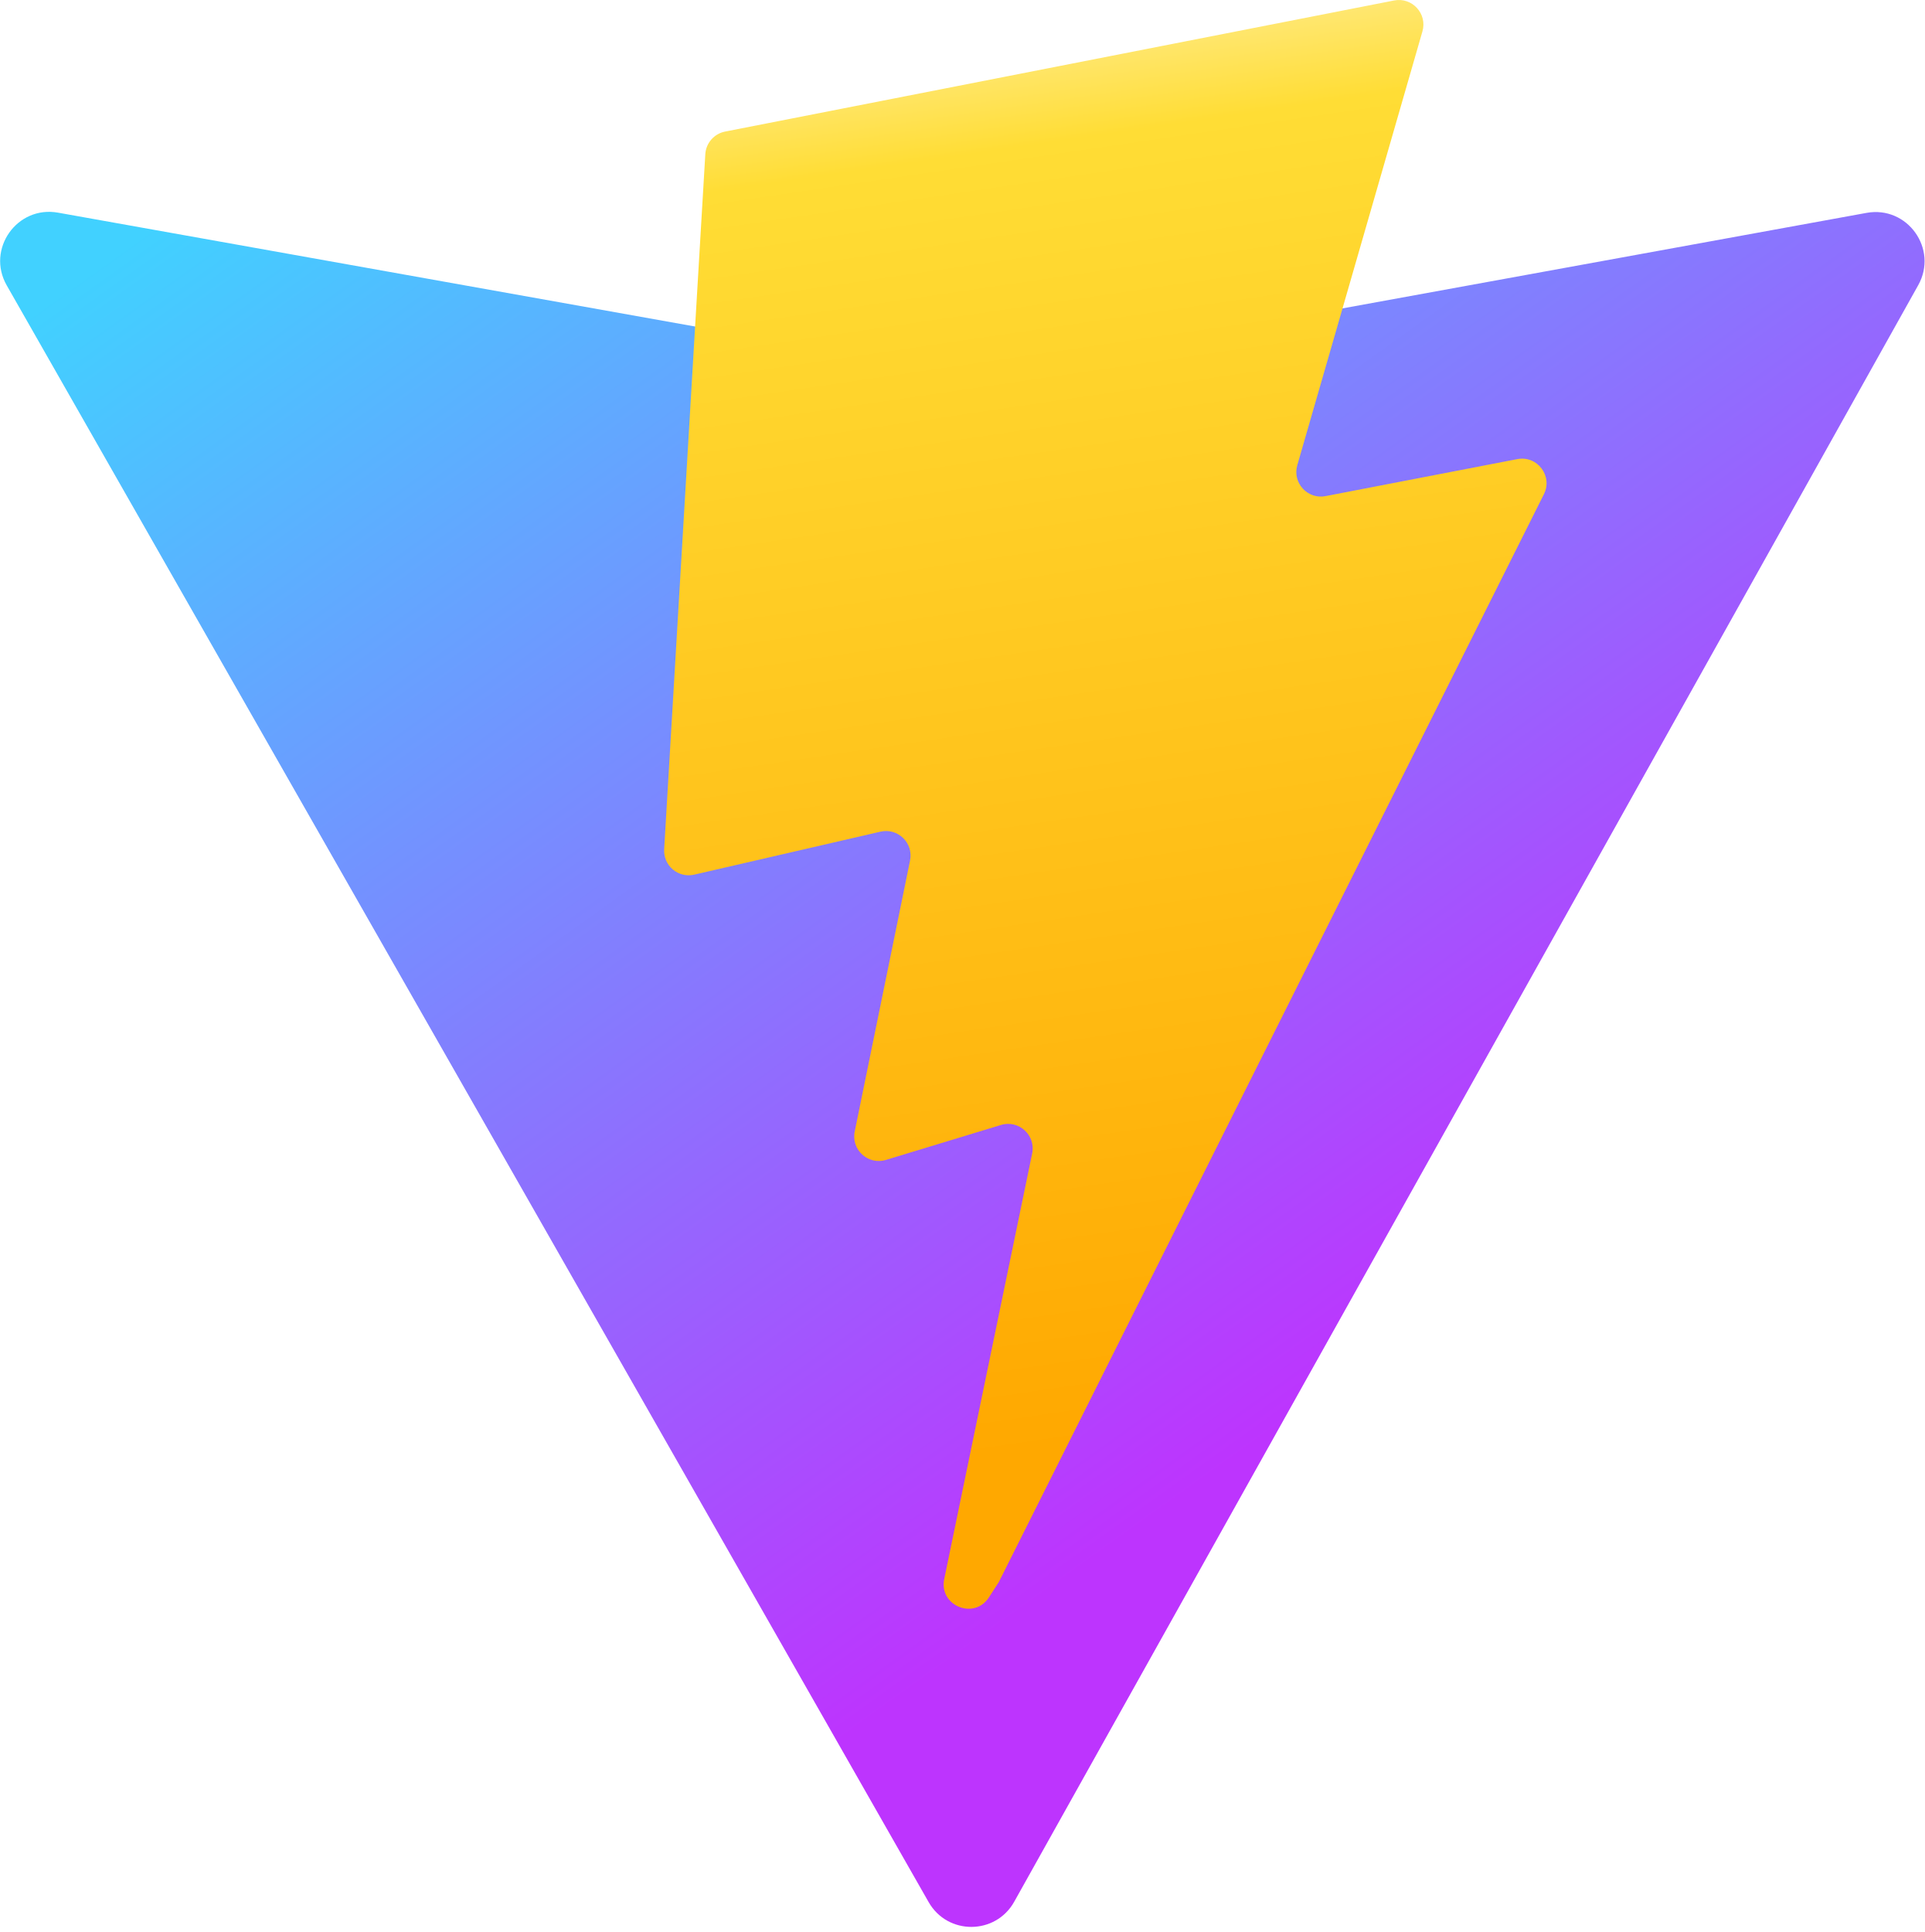
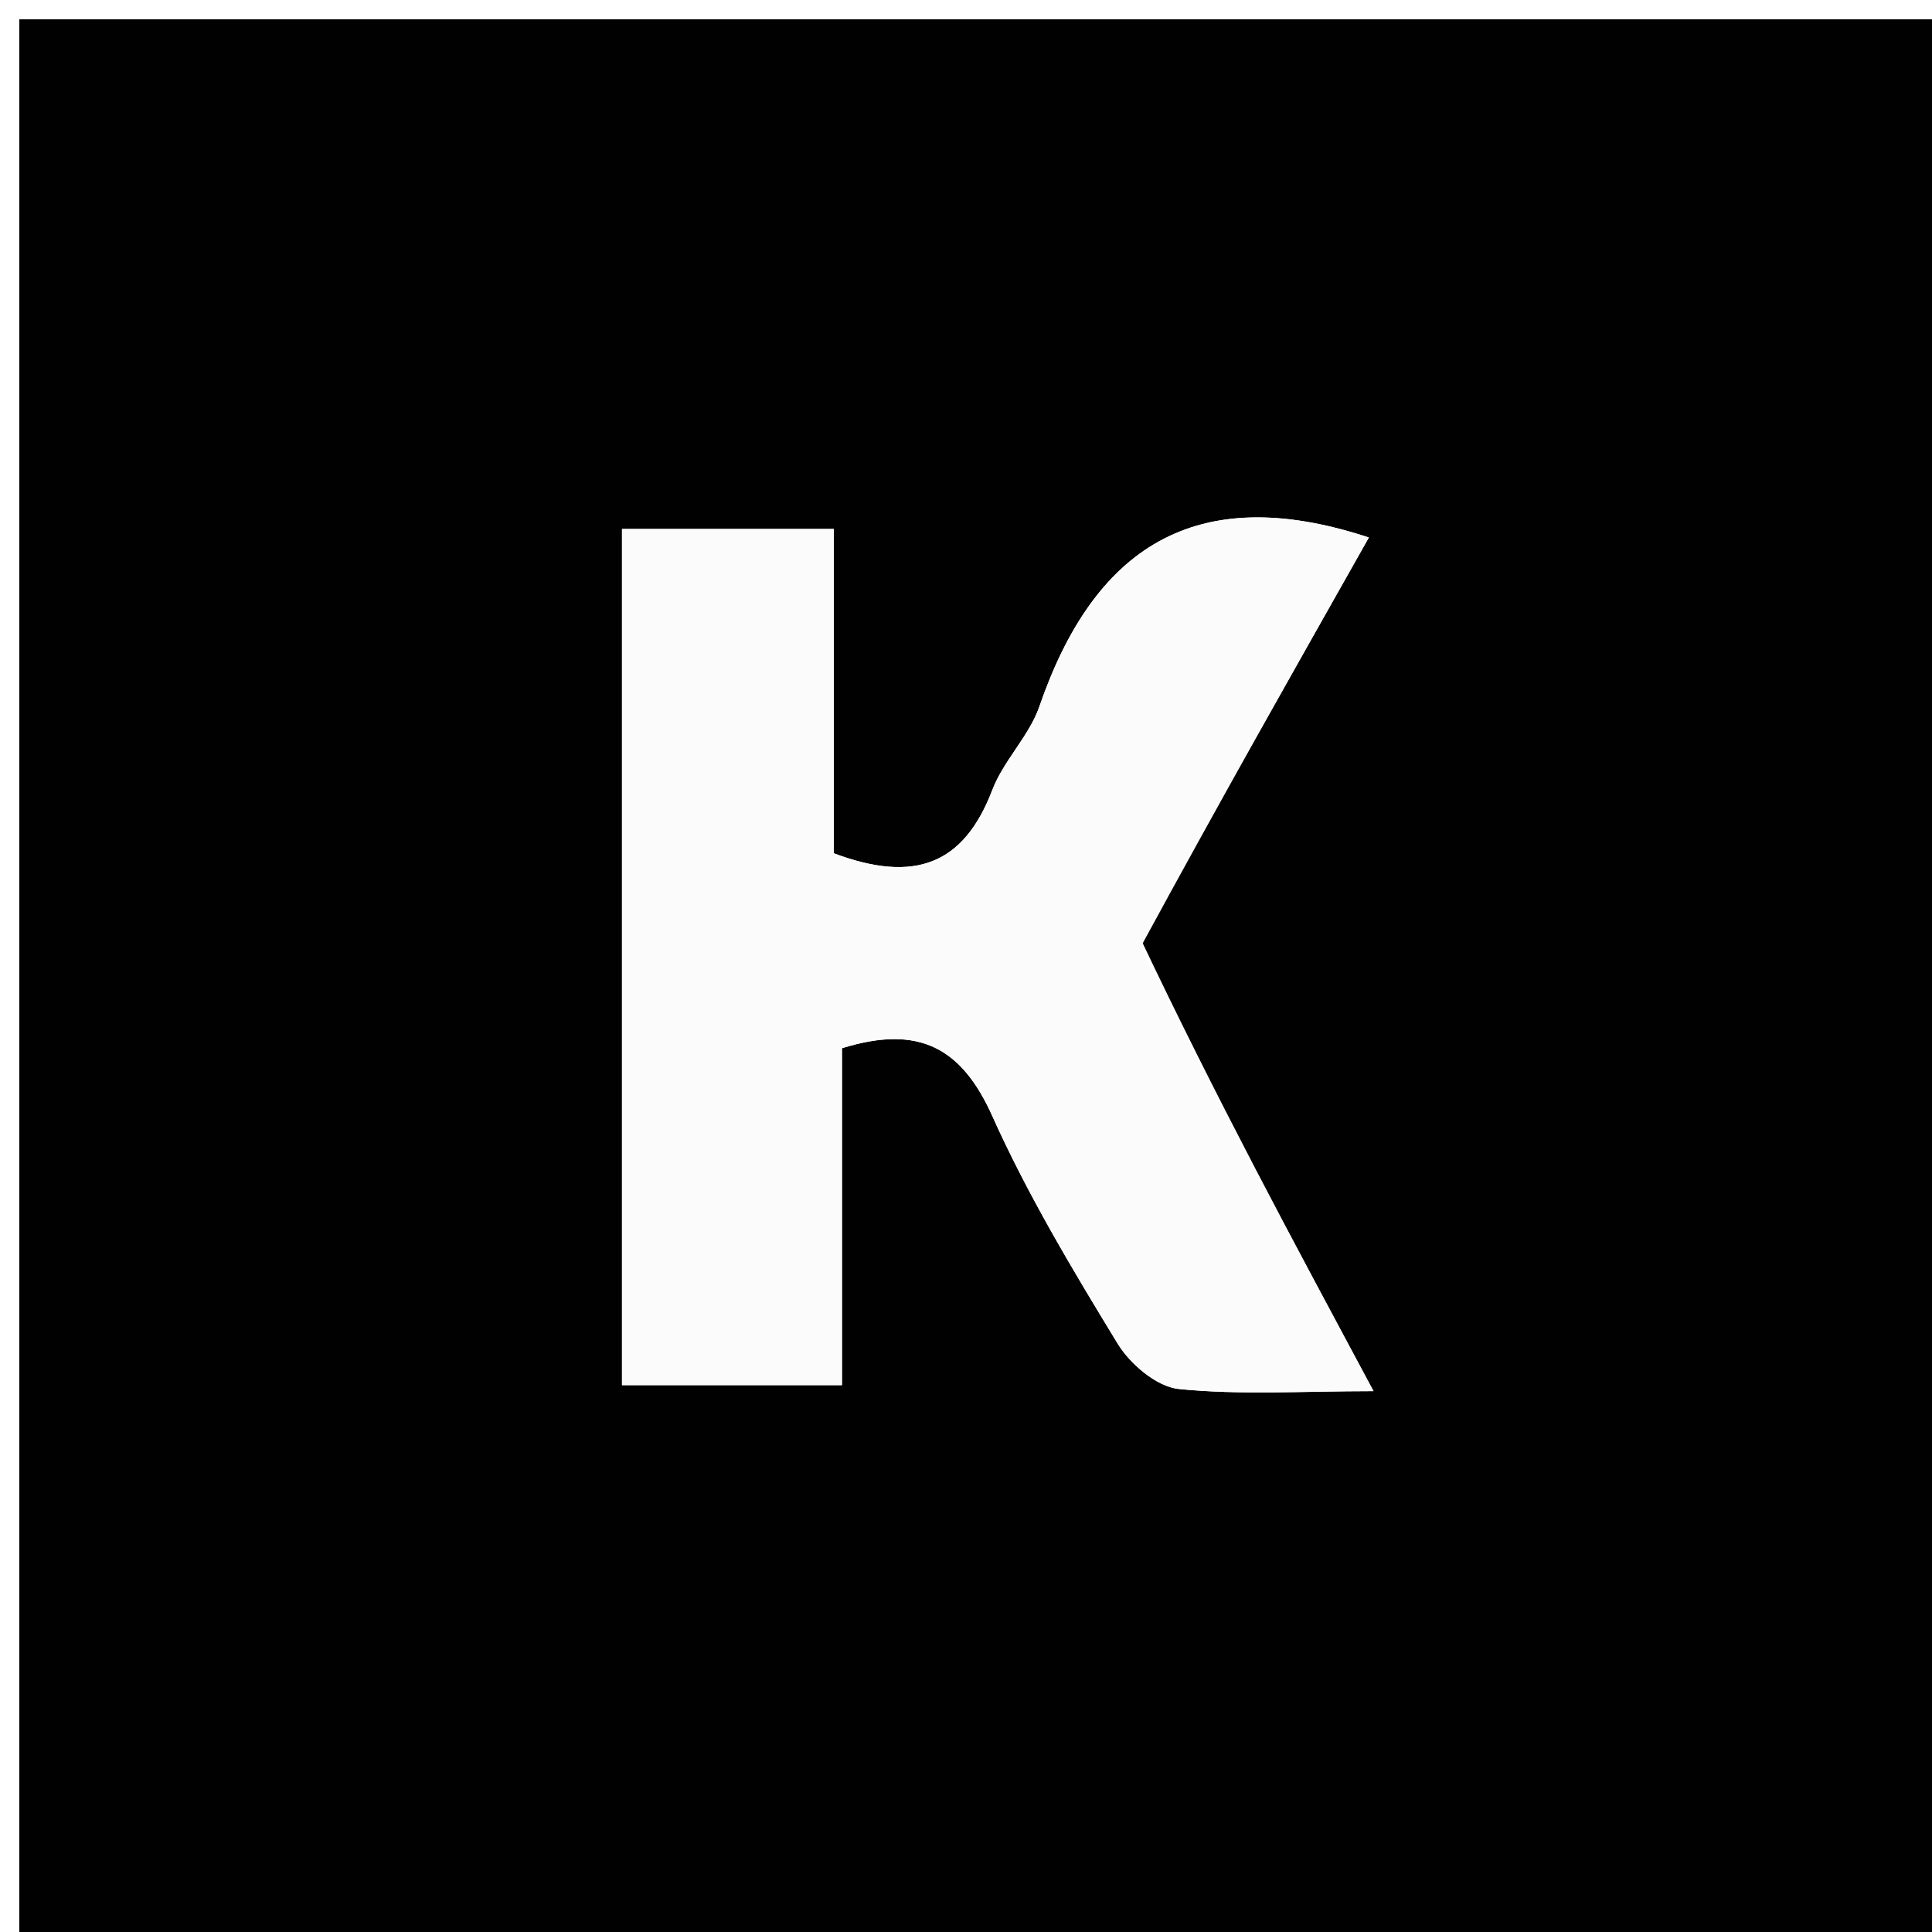
- <svg xmlns="http://www.w3.org/2000/svg" aria-hidden="true" role="img" class="iconify iconify--logos" width="31.88" height="32" preserveAspectRatio="xMidYMid meet" viewBox="0 0 256 257">
-   <defs>
-     <linearGradient id="IconifyId1813088fe1fbc01fb466" x1="-.828%" x2="57.636%" y1="7.652%" y2="78.411%">
-       <stop offset="0%" stop-color="#41D1FF" />
-       <stop offset="100%" stop-color="#BD34FE" />
-     </linearGradient>
-     <linearGradient id="IconifyId1813088fe1fbc01fb467" x1="43.376%" x2="50.316%" y1="2.242%" y2="89.03%">
-       <stop offset="0%" stop-color="#FFEA83" />
-       <stop offset="8.333%" stop-color="#FFDD35" />
-       <stop offset="100%" stop-color="#FFA800" />
-     </linearGradient>
-   </defs>
-   <path fill="url(#IconifyId1813088fe1fbc01fb466)" d="M255.153 37.938L134.897 252.976c-2.483 4.44-8.862 4.466-11.382.048L.875 37.958c-2.746-4.814 1.371-10.646 6.827-9.67l120.385 21.517a6.537 6.537 0 0 0 2.322-.004l117.867-21.483c5.438-.991 9.574 4.796 6.877 9.62Z" />
-   <path fill="url(#IconifyId1813088fe1fbc01fb467)" d="M185.432.063L96.44 17.501a3.268 3.268 0 0 0-2.634 3.014l-5.474 92.456a3.268 3.268 0 0 0 3.997 3.378l24.777-5.718c2.318-.535 4.413 1.507 3.936 3.838l-7.361 36.047c-.495 2.426 1.782 4.5 4.151 3.78l15.304-4.649c2.372-.72 4.652 1.36 4.15 3.788l-11.698 56.621c-.732 3.542 3.979 5.473 5.943 2.437l1.313-2.028l72.516-144.72c1.215-2.423-.88-5.186-3.54-4.672l-25.505 4.922c-2.396.462-4.435-1.77-3.759-4.114l16.646-57.705c.677-2.35-1.37-4.583-3.769-4.113Z" />
+ <svg xmlns="http://www.w3.org/2000/svg" version="1.1" id="Layer_1" x="0px" y="0px" width="100%" viewBox="0 0 100 100" enable-background="new 0 0 100 100" xml:space="preserve">
+   <path fill="#010101" opacity="1" stroke="none" d=" M55,101   C36.667,101 18.833,101 1,101   C1,67.667 1,34.333 1,1   C34.333,1 67.667,1 101,1   C101,34.333 101,67.667 101,101   C85.833,101 70.667,101 55,101  M59.075,48.671   C63.042,41.648 67.009,34.624 70.852,27.821   C61.797,24.832 56.599,28.442 53.801,36.559   C53.27,38.099 51.947,39.358 51.362,40.889   C49.889,44.739 47.356,45.742 43.158,44.166   C43.158,38.639 43.158,33.057 43.158,27.378   C39.242,27.378 35.82,27.378 32.194,27.378   C32.194,42.311 32.194,57.025 32.194,71.696   C36.05,71.696 39.626,71.696 43.58,71.696   C43.58,65.631 43.58,59.874 43.58,54.256   C47.583,53.011 49.783,54.248 51.363,57.769   C53.191,61.843 55.513,65.713 57.843,69.536   C58.494,70.605 59.871,71.778 61.018,71.894   C64.198,72.215 67.432,72.005 71.093,72.005   C66.801,64.002 62.89,56.708 59.075,48.671  z" />
+   <path fill="#FBFBFB" opacity="1" stroke="none" d=" M59.027,49.043   C62.89,56.708 66.801,64.002 71.093,72.005   C67.432,72.005 64.198,72.215 61.018,71.894   C59.871,71.778 58.494,70.605 57.843,69.536   C55.513,65.713 53.191,61.843 51.363,57.769   C49.783,54.248 47.583,53.011 43.58,54.256   C43.58,59.874 43.58,65.631 43.58,71.696   C39.626,71.696 36.05,71.696 32.194,71.696   C32.194,57.025 32.194,42.311 32.194,27.378   C35.82,27.378 39.242,27.378 43.158,27.378   C43.158,33.057 43.158,38.639 43.158,44.166   C47.356,45.742 49.889,44.739 51.362,40.889   C51.947,39.358 53.27,38.099 53.801,36.559   C56.599,28.442 61.797,24.832 70.852,27.821   C67.009,34.624 63.042,41.648 59.027,49.043  z" />
</svg>
